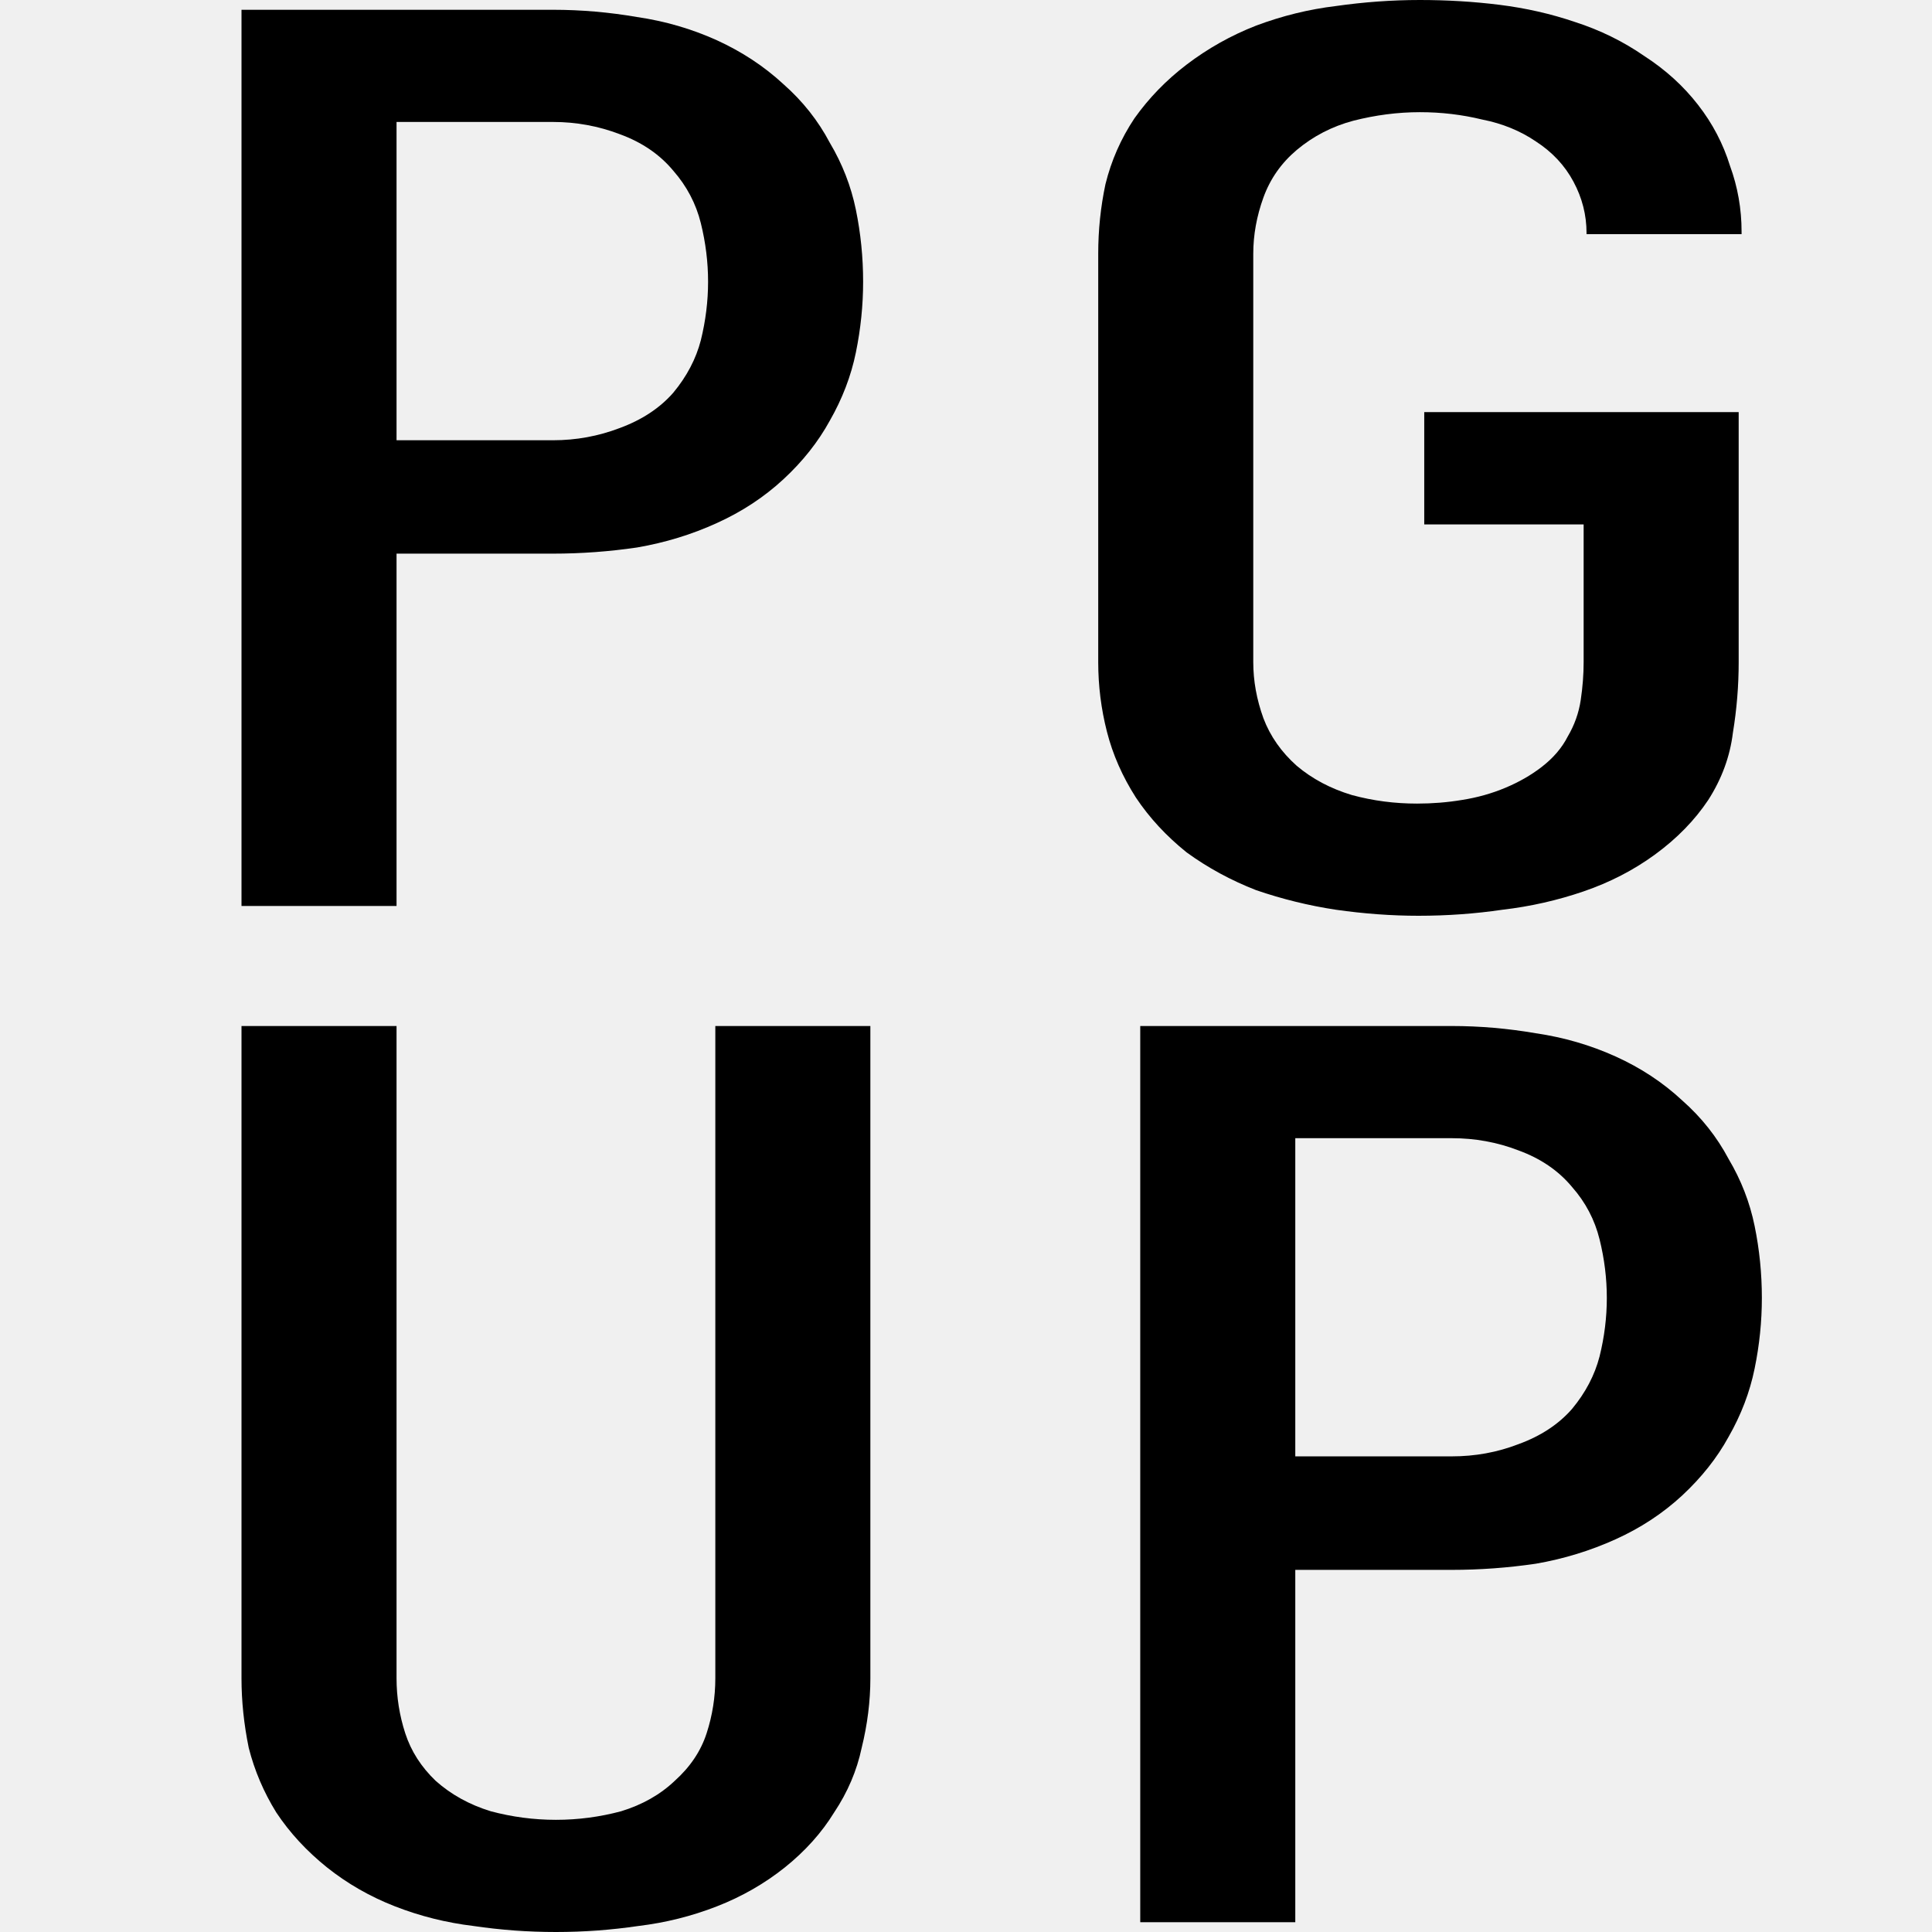
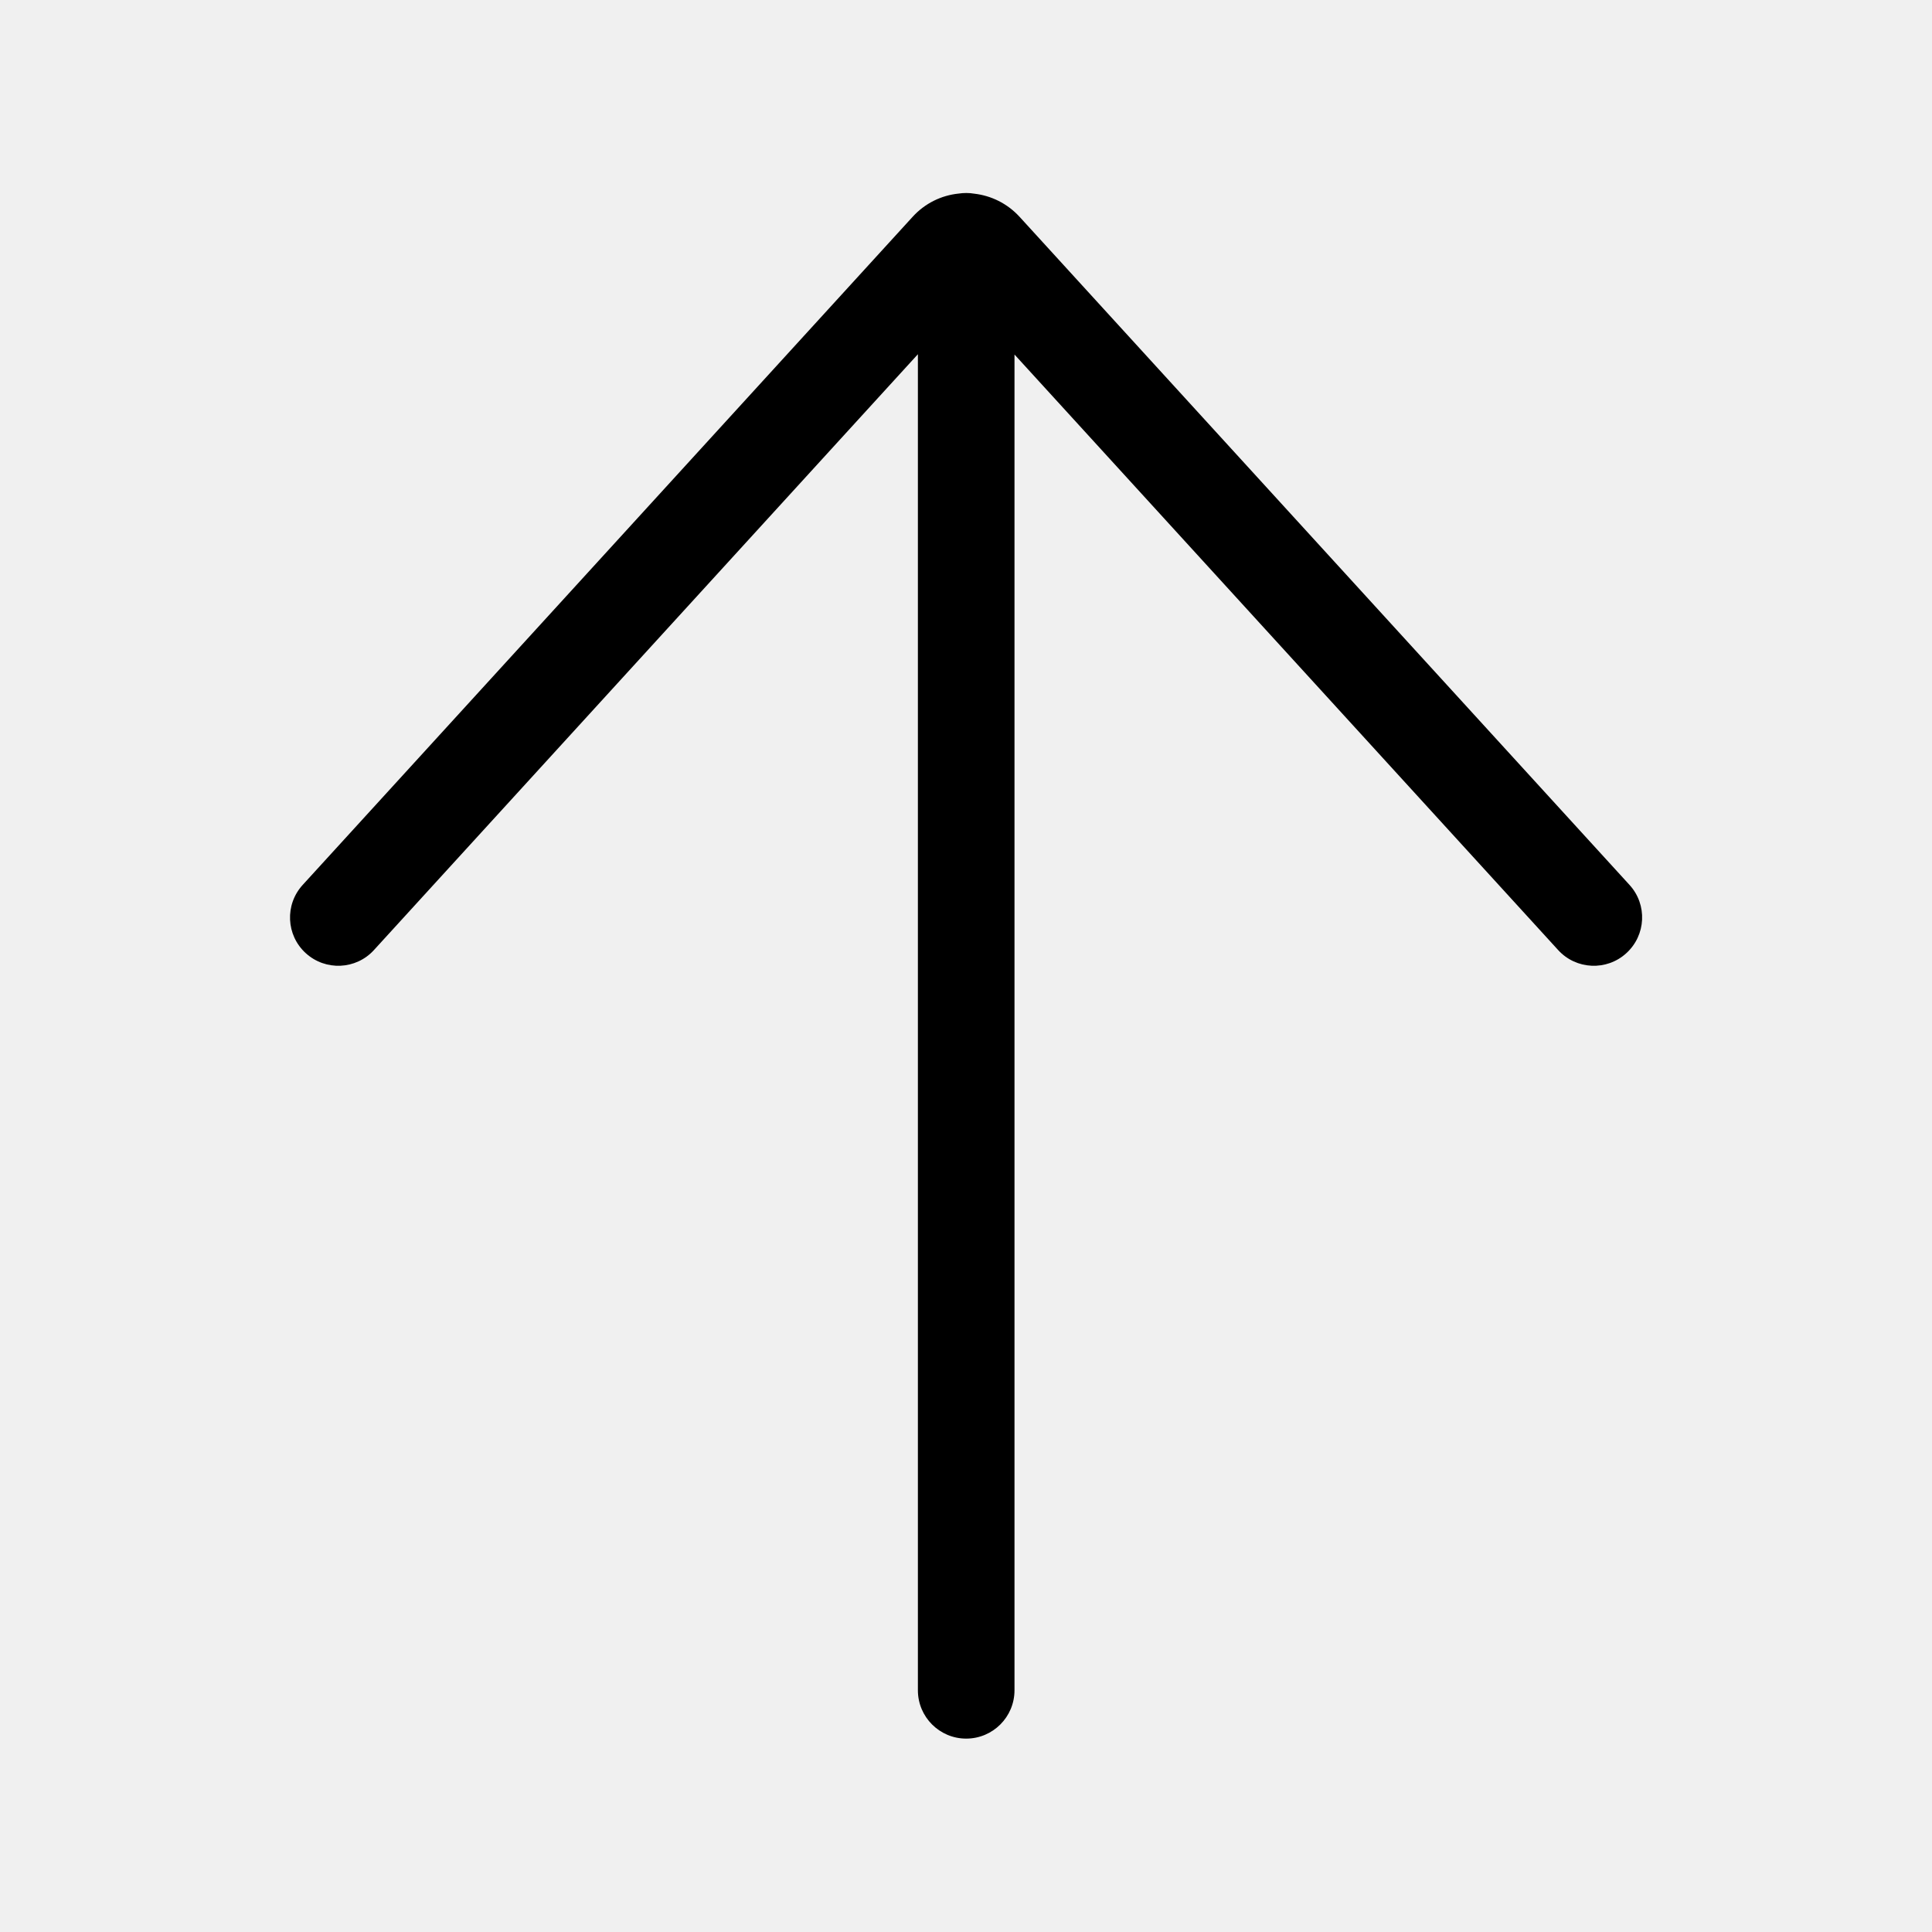
- <svg xmlns="http://www.w3.org/2000/svg" width="16" height="16" viewBox="0 0 16 16" fill="none">
-   <g clip-path="url(#clip0_1650_1657)">
-     <path d="M9.443 15.919V8.497H12.023C12.255 8.497 12.487 8.517 12.719 8.557C12.951 8.591 13.171 8.655 13.379 8.749C13.587 8.843 13.771 8.964 13.931 9.113C14.091 9.254 14.219 9.416 14.315 9.597C14.419 9.772 14.491 9.957 14.531 10.153C14.571 10.348 14.591 10.547 14.591 10.749C14.591 10.944 14.571 11.139 14.531 11.334C14.491 11.53 14.419 11.718 14.315 11.9C14.219 12.075 14.091 12.236 13.931 12.385C13.771 12.533 13.587 12.654 13.379 12.748C13.171 12.842 12.951 12.91 12.719 12.95C12.487 12.984 12.255 13.001 12.023 13.001H10.727V15.919H9.443ZM12.023 12.061C12.215 12.061 12.399 12.028 12.575 11.96C12.759 11.893 12.907 11.796 13.019 11.668C13.131 11.533 13.207 11.388 13.247 11.233C13.287 11.072 13.307 10.91 13.307 10.749C13.307 10.587 13.287 10.425 13.247 10.264C13.207 10.102 13.131 9.957 13.019 9.83C12.907 9.695 12.759 9.594 12.575 9.527C12.399 9.459 12.215 9.426 12.023 9.426H10.727V12.061H12.023Z" fill="black" />
-     <path d="M4.604 16C4.372 16 4.144 15.983 3.92 15.95C3.696 15.923 3.48 15.869 3.272 15.788C3.064 15.707 2.876 15.599 2.708 15.465C2.54 15.33 2.4 15.179 2.288 15.01C2.184 14.842 2.108 14.664 2.06 14.475C2.02 14.28 2 14.088 2 13.899V8.497H3.284V13.899C3.284 14.054 3.308 14.206 3.356 14.354C3.404 14.502 3.488 14.633 3.608 14.748C3.736 14.862 3.888 14.946 4.064 15C4.24 15.047 4.42 15.071 4.604 15.071C4.788 15.071 4.968 15.047 5.144 15C5.32 14.946 5.468 14.862 5.588 14.748C5.716 14.633 5.804 14.502 5.852 14.354C5.9 14.206 5.924 14.054 5.924 13.899V8.497H7.208V13.899C7.208 14.088 7.184 14.28 7.136 14.475C7.096 14.664 7.02 14.842 6.908 15.01C6.804 15.179 6.668 15.33 6.5 15.465C6.332 15.599 6.144 15.707 5.936 15.788C5.728 15.869 5.512 15.923 5.288 15.95C5.064 15.983 4.836 16 4.604 16Z" fill="black" />
-     <path d="M11.747 7.584C11.523 7.584 11.295 7.567 11.063 7.534C10.839 7.5 10.619 7.446 10.403 7.372C10.195 7.291 10.003 7.187 9.827 7.059C9.659 6.924 9.519 6.773 9.407 6.605C9.295 6.43 9.215 6.248 9.167 6.059C9.119 5.871 9.095 5.679 9.095 5.484V2.101C9.095 1.905 9.115 1.713 9.155 1.525C9.203 1.33 9.283 1.148 9.395 0.98C9.515 0.811 9.659 0.663 9.827 0.535C10.003 0.401 10.195 0.293 10.403 0.212C10.619 0.131 10.839 0.077 11.063 0.05C11.295 0.017 11.527 0 11.759 0C11.983 0 12.203 0.013 12.419 0.04C12.635 0.067 12.843 0.114 13.043 0.182C13.251 0.249 13.443 0.343 13.619 0.465C13.795 0.579 13.943 0.714 14.063 0.869C14.183 1.023 14.271 1.192 14.327 1.373C14.391 1.548 14.423 1.73 14.423 1.919C14.423 1.919 14.423 1.922 14.423 1.929C14.423 1.929 14.423 1.932 14.423 1.939H13.139C13.139 1.932 13.139 1.929 13.139 1.929C13.139 1.781 13.103 1.639 13.031 1.505C12.959 1.37 12.855 1.259 12.719 1.171C12.591 1.084 12.443 1.023 12.275 0.99C12.107 0.949 11.935 0.929 11.759 0.929C11.575 0.929 11.391 0.953 11.207 1C11.031 1.047 10.875 1.128 10.739 1.242C10.611 1.35 10.519 1.481 10.463 1.636C10.407 1.791 10.379 1.946 10.379 2.101V5.484C10.379 5.639 10.407 5.793 10.463 5.948C10.519 6.096 10.611 6.228 10.739 6.342C10.867 6.45 11.019 6.531 11.195 6.584C11.371 6.632 11.551 6.655 11.735 6.655C11.863 6.655 11.987 6.645 12.107 6.625C12.235 6.605 12.355 6.571 12.467 6.524C12.579 6.477 12.679 6.42 12.767 6.352C12.863 6.278 12.935 6.194 12.983 6.1C13.039 6.005 13.075 5.904 13.091 5.797C13.107 5.689 13.115 5.585 13.115 5.484V4.343H11.795V3.413H14.399V5.484C14.399 5.679 14.383 5.874 14.351 6.069C14.327 6.265 14.259 6.45 14.147 6.625C14.035 6.793 13.887 6.945 13.703 7.079C13.527 7.207 13.331 7.308 13.115 7.382C12.899 7.456 12.675 7.507 12.443 7.534C12.219 7.567 11.987 7.584 11.747 7.584Z" fill="black" />
-     <path d="M2 7.503V0.081H4.58C4.812 0.081 5.044 0.101 5.276 0.141C5.508 0.175 5.728 0.239 5.936 0.333C6.144 0.428 6.328 0.549 6.488 0.697C6.648 0.838 6.776 1 6.872 1.182C6.976 1.357 7.048 1.542 7.088 1.737C7.128 1.932 7.148 2.131 7.148 2.333C7.148 2.528 7.128 2.723 7.088 2.919C7.048 3.114 6.976 3.302 6.872 3.484C6.776 3.659 6.648 3.821 6.488 3.969C6.328 4.117 6.144 4.238 5.936 4.332C5.728 4.427 5.508 4.494 5.276 4.534C5.044 4.568 4.812 4.585 4.58 4.585H3.284V7.503H2ZM4.58 3.646C4.772 3.646 4.956 3.612 5.132 3.545C5.316 3.477 5.464 3.38 5.576 3.252C5.688 3.117 5.764 2.972 5.804 2.818C5.844 2.656 5.864 2.494 5.864 2.333C5.864 2.171 5.844 2.01 5.804 1.848C5.764 1.687 5.688 1.542 5.576 1.414C5.464 1.279 5.316 1.178 5.132 1.111C4.956 1.044 4.772 1.01 4.58 1.01H3.284V3.646H4.58Z" fill="black" />
-   </g>
-   <defs>
-     <clipPath id="clip0_1650_1657">
-       <rect width="16" height="16" fill="white" />
-     </clipPath>
-   </defs>
+ <svg xmlns="http://www.w3.org/2000/svg" width="20" height="20" viewBox="0 0 20 20" fill="none">
+   <path d="M3.133 9.161C2.947 9.365 2.961 9.681 3.165 9.867C3.369 10.053 3.685 10.039 3.871 9.835L9.502 3.667L9.502 17.498C9.502 17.774 9.726 17.998 10.002 17.998C10.278 17.998 10.502 17.774 10.502 17.498L10.502 3.67L16.13 9.835C16.316 10.039 16.633 10.053 16.836 9.867C17.04 9.681 17.055 9.365 16.869 9.161L10.555 2.245C10.427 2.105 10.259 2.025 10.086 2.005C10.059 2 10.031 1.998 10.002 1.998C9.975 1.998 9.949 2 9.923 2.004C9.747 2.022 9.576 2.103 9.447 2.245L3.133 9.161Z" fill="currentColor" />
</svg>
